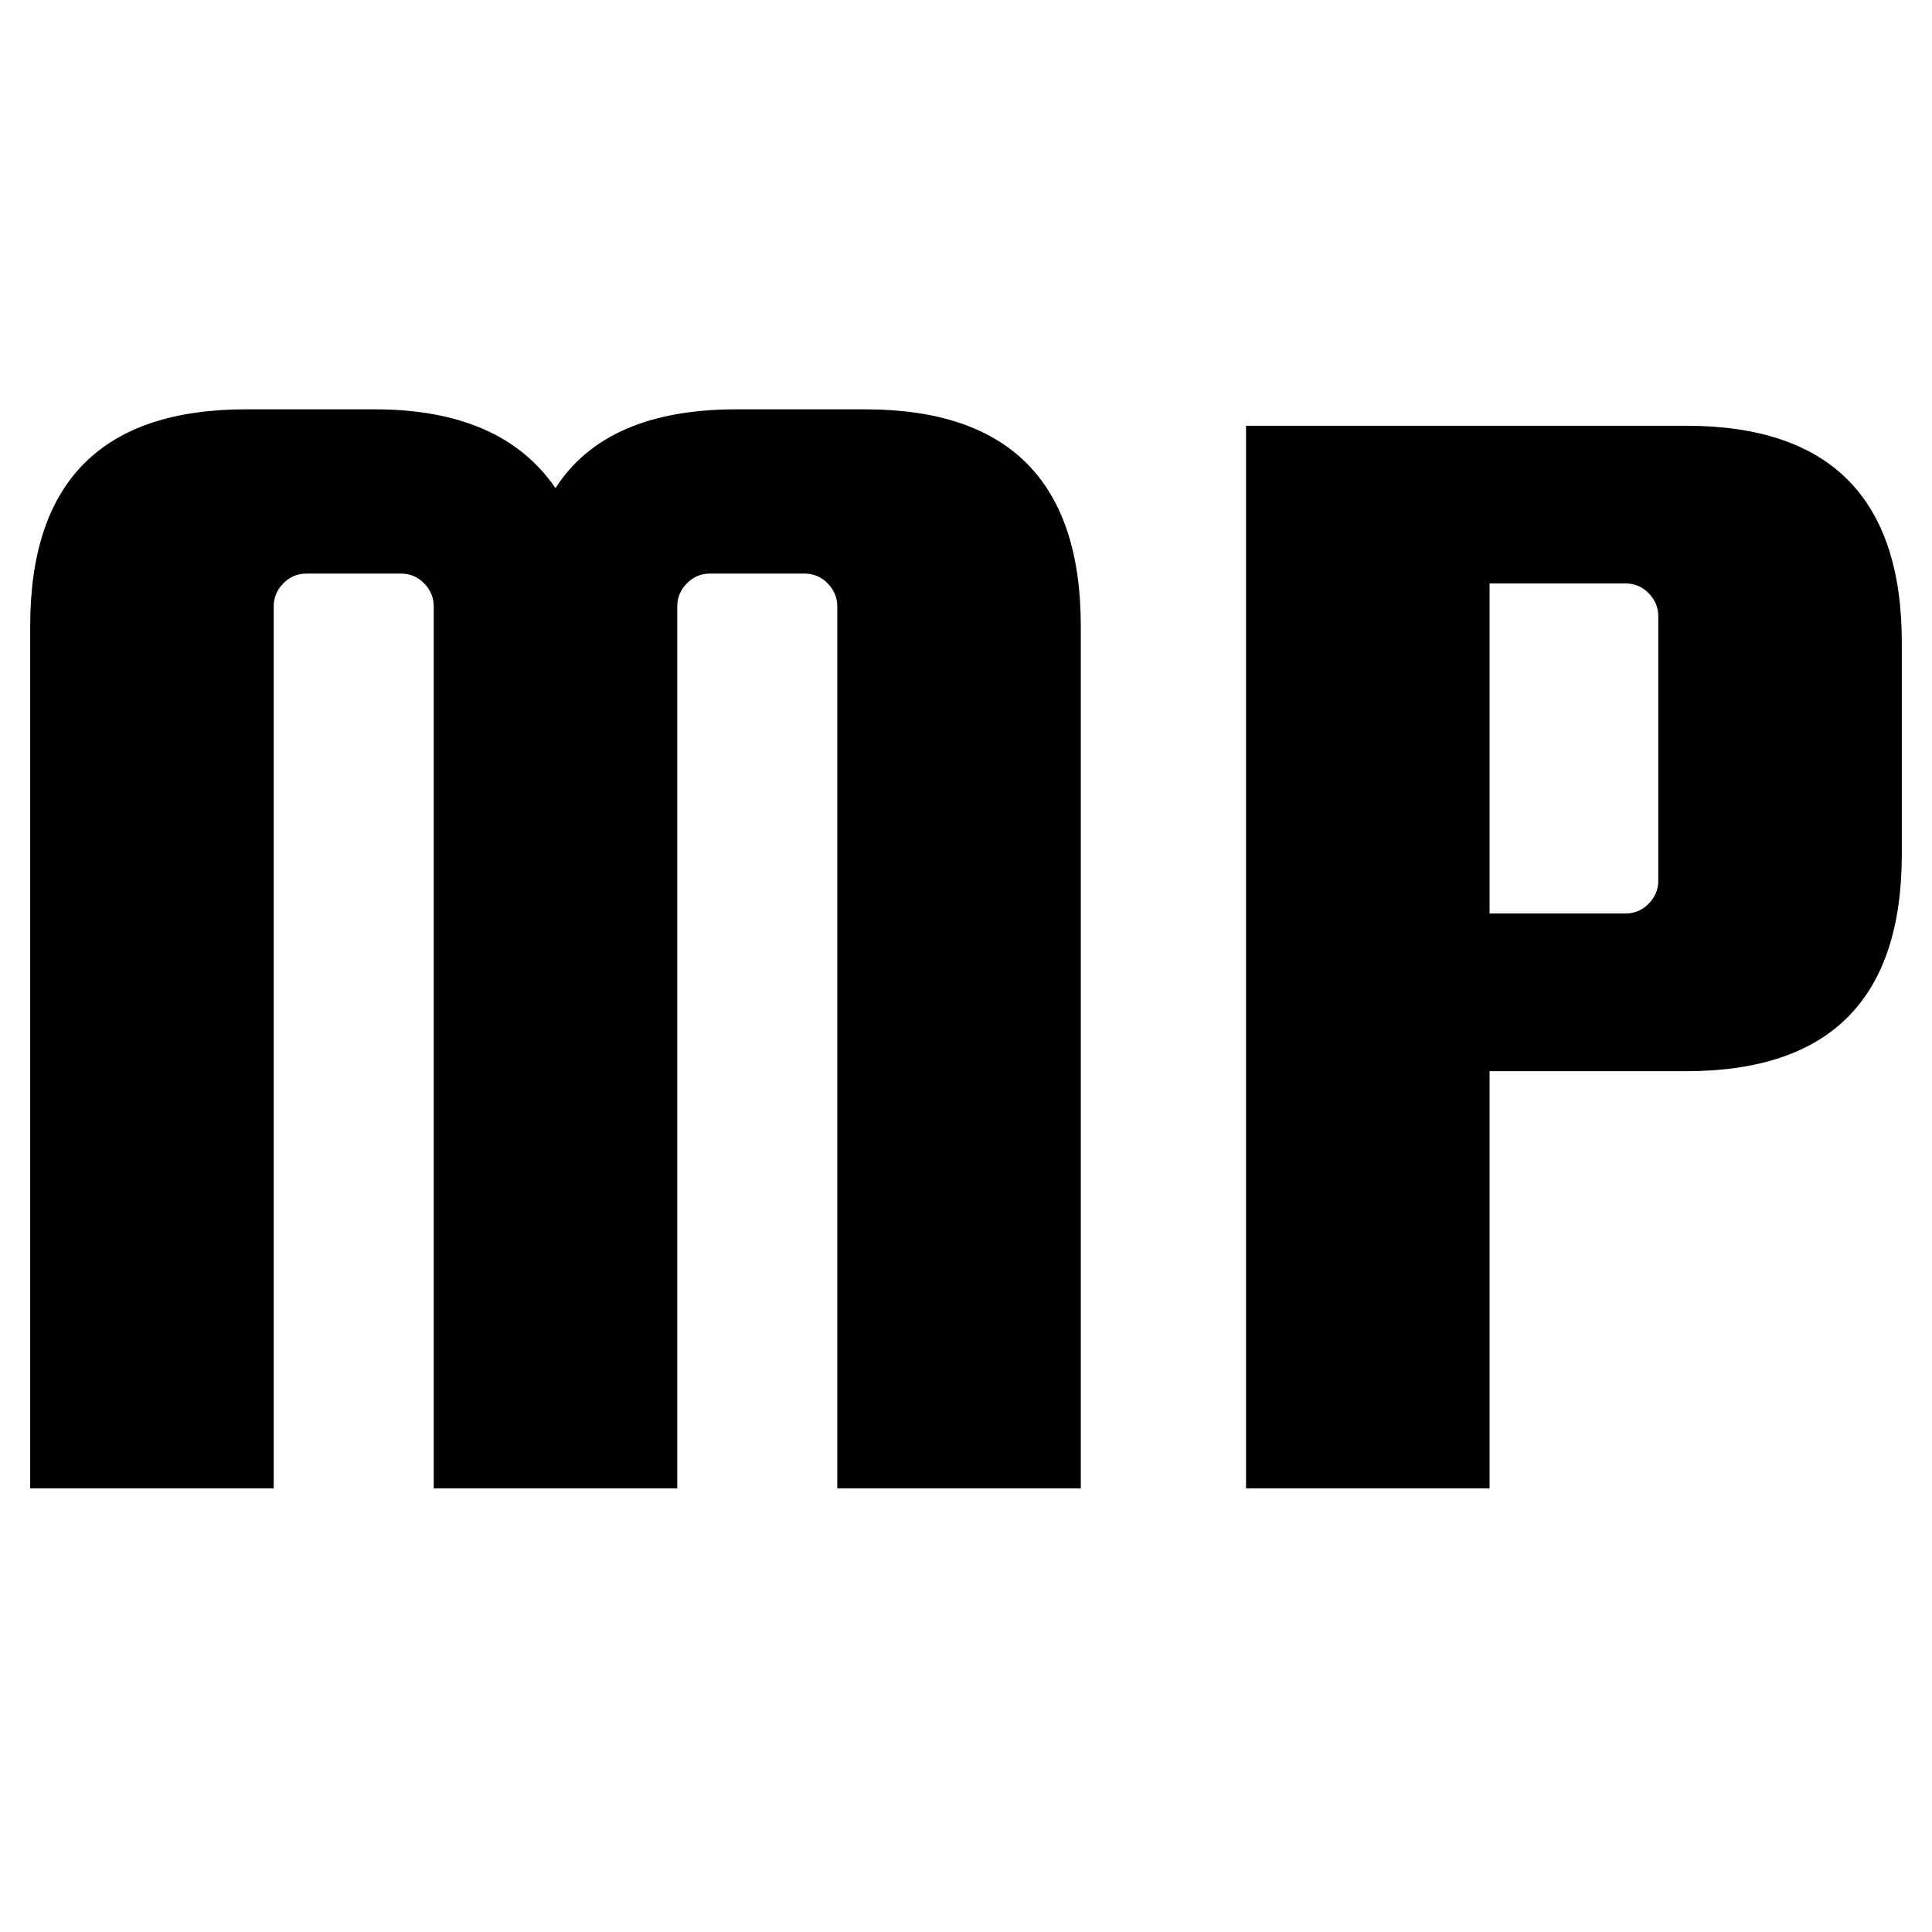
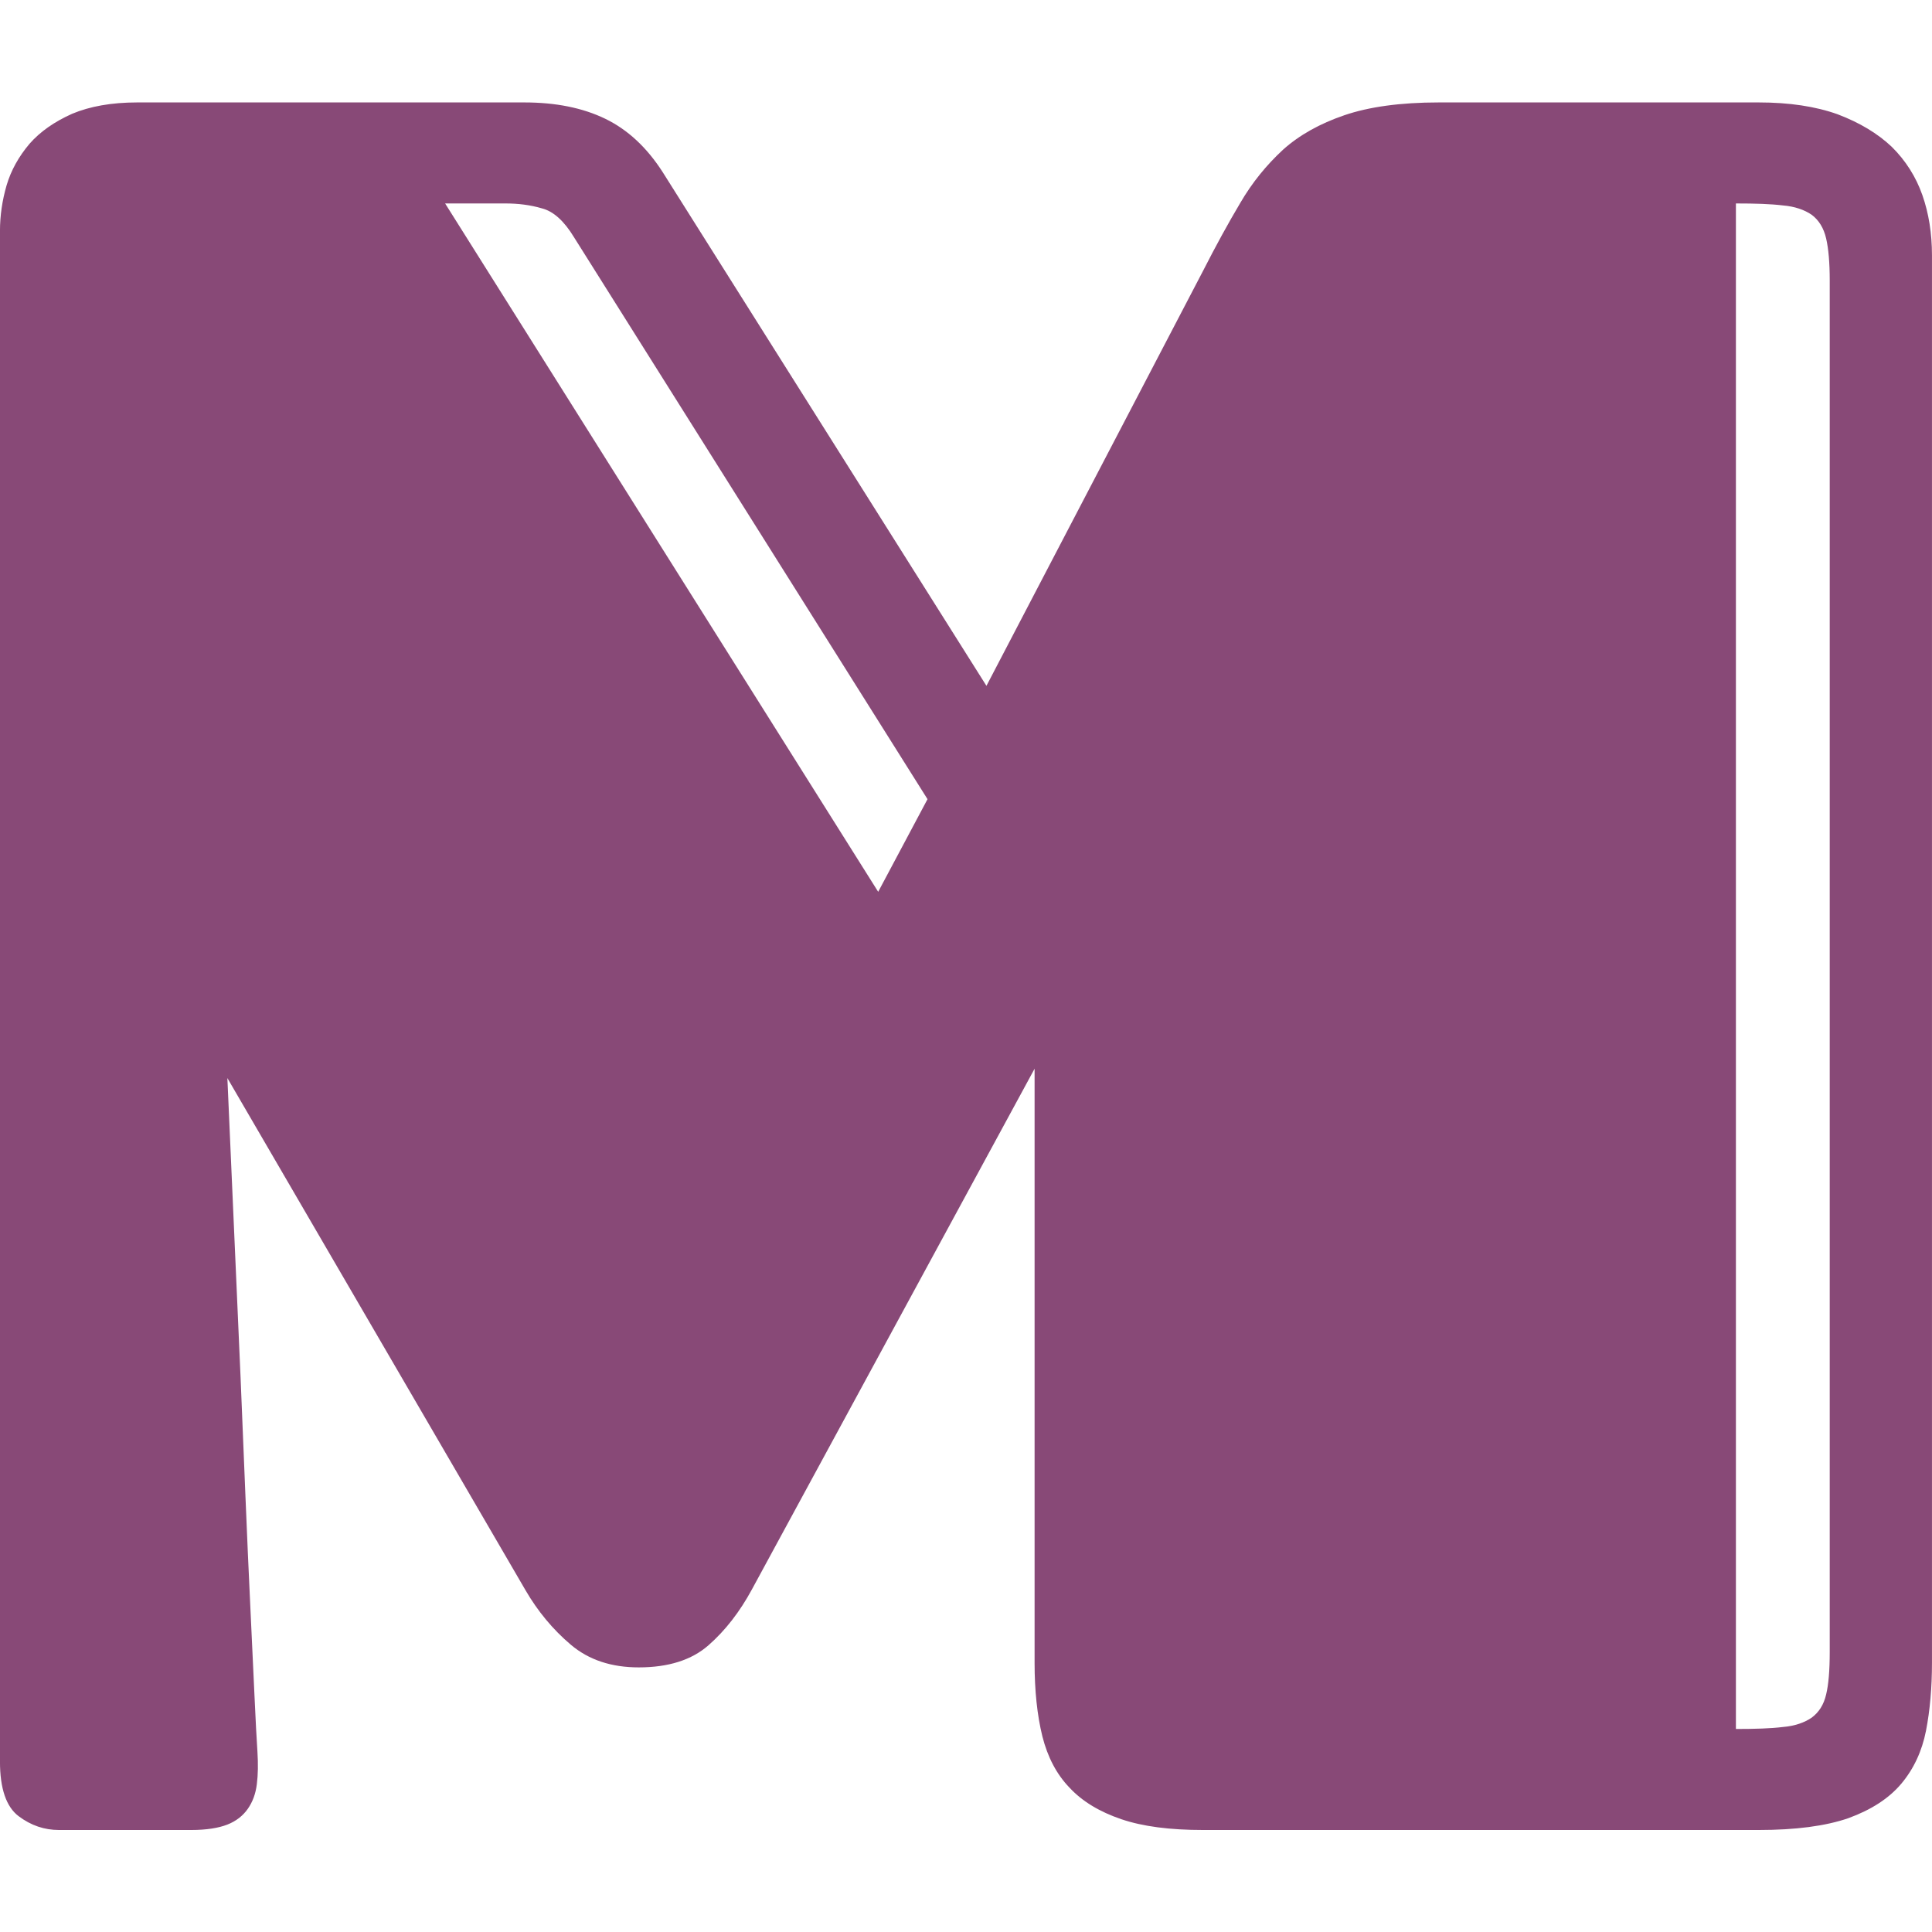
<svg xmlns="http://www.w3.org/2000/svg" width="100%" height="100%" viewBox="0 0 32 32" version="1.1" xml:space="preserve" style="fill-rule:evenodd;clip-rule:evenodd;stroke-linejoin:round;stroke-miterlimit:2;">
  <g transform="matrix(1,0,0,1,0,-1630)">
-     <g transform="matrix(0.147991,0,0,0.155306,-3.67098,1624.19)">
-       <rect id="safari-pinned-tab" x="24.805" y="37.435" width="216.229" height="206.045" style="fill:none;" />
-       <g id="safari-pinned-tab1">
-         <g transform="matrix(0.965433,0,0,1.47569,-47.8943,-278.656)">
-           <path d="M107.033,321.745L78.802,321.745L78.802,259.431C78.802,248.986 87.137,243.764 103.806,243.764L118.728,243.764C128.542,243.764 135.532,245.663 139.699,249.461C143.598,245.663 150.588,243.764 160.671,243.764L175.592,243.764C192.262,243.764 200.597,248.986 200.597,259.431L200.597,321.745L172.366,321.745L172.366,258.007C172.366,257.374 171.996,256.82 171.257,256.345C170.518,255.87 169.61,255.633 168.535,255.633L157.646,255.633C156.57,255.633 155.663,255.87 154.924,256.345C154.184,256.82 153.815,257.374 153.815,258.007L153.815,321.745L125.584,321.745L125.584,258.007C125.584,257.374 125.214,256.82 124.475,256.345C123.736,255.87 122.828,255.633 121.753,255.633L110.864,255.633C109.788,255.633 108.881,255.87 108.142,256.345C107.402,256.82 107.033,257.374 107.033,258.007L107.033,321.745Z" style="fill-rule:nonzero;" />
-           <path d="M270.77,244.951C287.439,244.951 295.774,250.173 295.774,260.618L295.774,275.929C295.774,286.374 287.439,291.597 270.77,291.597L247.984,291.597L247.984,321.745L219.753,321.745L219.753,244.951L270.77,244.951ZM267.543,277.828L267.543,258.719C267.543,258.086 267.174,257.532 266.434,257.057C265.695,256.582 264.787,256.345 263.712,256.345L247.984,256.345L247.984,280.202L263.712,280.202C264.787,280.202 265.695,279.965 266.434,279.49C267.174,279.015 267.543,278.461 267.543,277.828Z" style="fill-rule:nonzero;" />
+     <g id="safari-pinned-tab" transform="matrix(0.147991,0,0,0.155306,-3.67098,1624.19)">
+       <rect x="24.805" y="37.435" width="216.229" height="206.045" style="fill:none;" />
+       <clipPath id="_clip1">
+         <rect x="24.805" y="37.435" width="216.229" height="206.045" />
+       </clipPath>
+       <g clip-path="url(#_clip1)">
+         <g transform="matrix(5.51478,0,0,5.25503,-25.0068,-8408.06)">
+           <path d="M30.029,1628.81L24.291,1639.38C24.047,1639.83 23.754,1640.21 23.412,1640.51C23.071,1640.81 22.599,1640.96 21.996,1640.96C21.443,1640.96 20.983,1640.81 20.617,1640.5C20.251,1640.19 19.946,1639.82 19.701,1639.4L13.647,1629C13.744,1631.2 13.834,1633.22 13.915,1635.08C13.948,1635.88 13.98,1636.67 14.013,1637.47C14.046,1638.27 14.078,1639.01 14.111,1639.69C14.143,1640.38 14.172,1640.98 14.196,1641.51C14.22,1642.04 14.241,1642.43 14.257,1642.67C14.273,1642.92 14.269,1643.14 14.245,1643.33C14.22,1643.53 14.159,1643.69 14.062,1643.83C13.964,1643.97 13.826,1644.08 13.647,1644.15C13.468,1644.22 13.224,1644.26 12.914,1644.26L10.229,1644.26C9.936,1644.26 9.663,1644.17 9.411,1643.98C9.159,1643.79 9.032,1643.42 9.032,1642.87L9.032,1611.81C9.032,1611.5 9.077,1611.19 9.167,1610.88C9.256,1610.58 9.411,1610.3 9.631,1610.04C9.85,1609.79 10.139,1609.59 10.497,1609.43C10.855,1609.28 11.295,1609.2 11.816,1609.2L19.677,1609.2C20.312,1609.2 20.857,1609.31 21.313,1609.53C21.768,1609.75 22.159,1610.11 22.485,1610.62L29.052,1621.04L33.447,1612.62C33.707,1612.11 33.959,1611.65 34.203,1611.24C34.448,1610.82 34.736,1610.47 35.07,1610.16C35.404,1609.86 35.819,1609.63 36.315,1609.46C36.812,1609.29 37.45,1609.2 38.232,1609.2L44.726,1609.2C45.344,1609.2 45.877,1609.28 46.325,1609.44C46.773,1609.61 47.139,1609.83 47.424,1610.1C47.708,1610.38 47.916,1610.71 48.046,1611.08C48.176,1611.45 48.241,1611.86 48.241,1612.3L48.241,1640.87C48.241,1641.37 48.201,1641.83 48.119,1642.25C48.038,1642.66 47.871,1643.02 47.619,1643.32C47.367,1643.62 47.009,1643.85 46.545,1644.02C46.081,1644.18 45.475,1644.26 44.726,1644.26L33.447,1644.26C32.779,1644.26 32.226,1644.19 31.786,1644.04C31.347,1643.89 30.997,1643.68 30.737,1643.4C30.476,1643.13 30.293,1642.78 30.187,1642.36C30.081,1641.93 30.029,1641.43 30.029,1640.87L30.029,1628.81ZM20.678,1611.93C20.483,1611.61 20.267,1611.41 20.031,1611.35C19.795,1611.28 19.547,1611.25 19.286,1611.25L18.066,1611.25L26.855,1625.22L27.856,1623.34L20.678,1611.93ZM46.166,1612.81C46.166,1612.46 46.142,1612.17 46.093,1611.96C46.044,1611.75 45.947,1611.59 45.8,1611.48C45.654,1611.38 45.458,1611.31 45.214,1611.29C44.97,1611.26 44.653,1611.25 44.262,1611.25L44.262,1642.21C44.653,1642.21 44.97,1642.2 45.214,1642.17C45.458,1642.15 45.654,1642.08 45.8,1641.98C45.947,1641.87 46.044,1641.72 46.093,1641.51C46.142,1641.31 46.166,1641.02 46.166,1640.65L46.166,1612.81Z" style="fill:rgb(112,37,92);fill-opacity:0.83;fill-rule:nonzero;" />
        </g>
      </g>
    </g>
  </g>
</svg>
